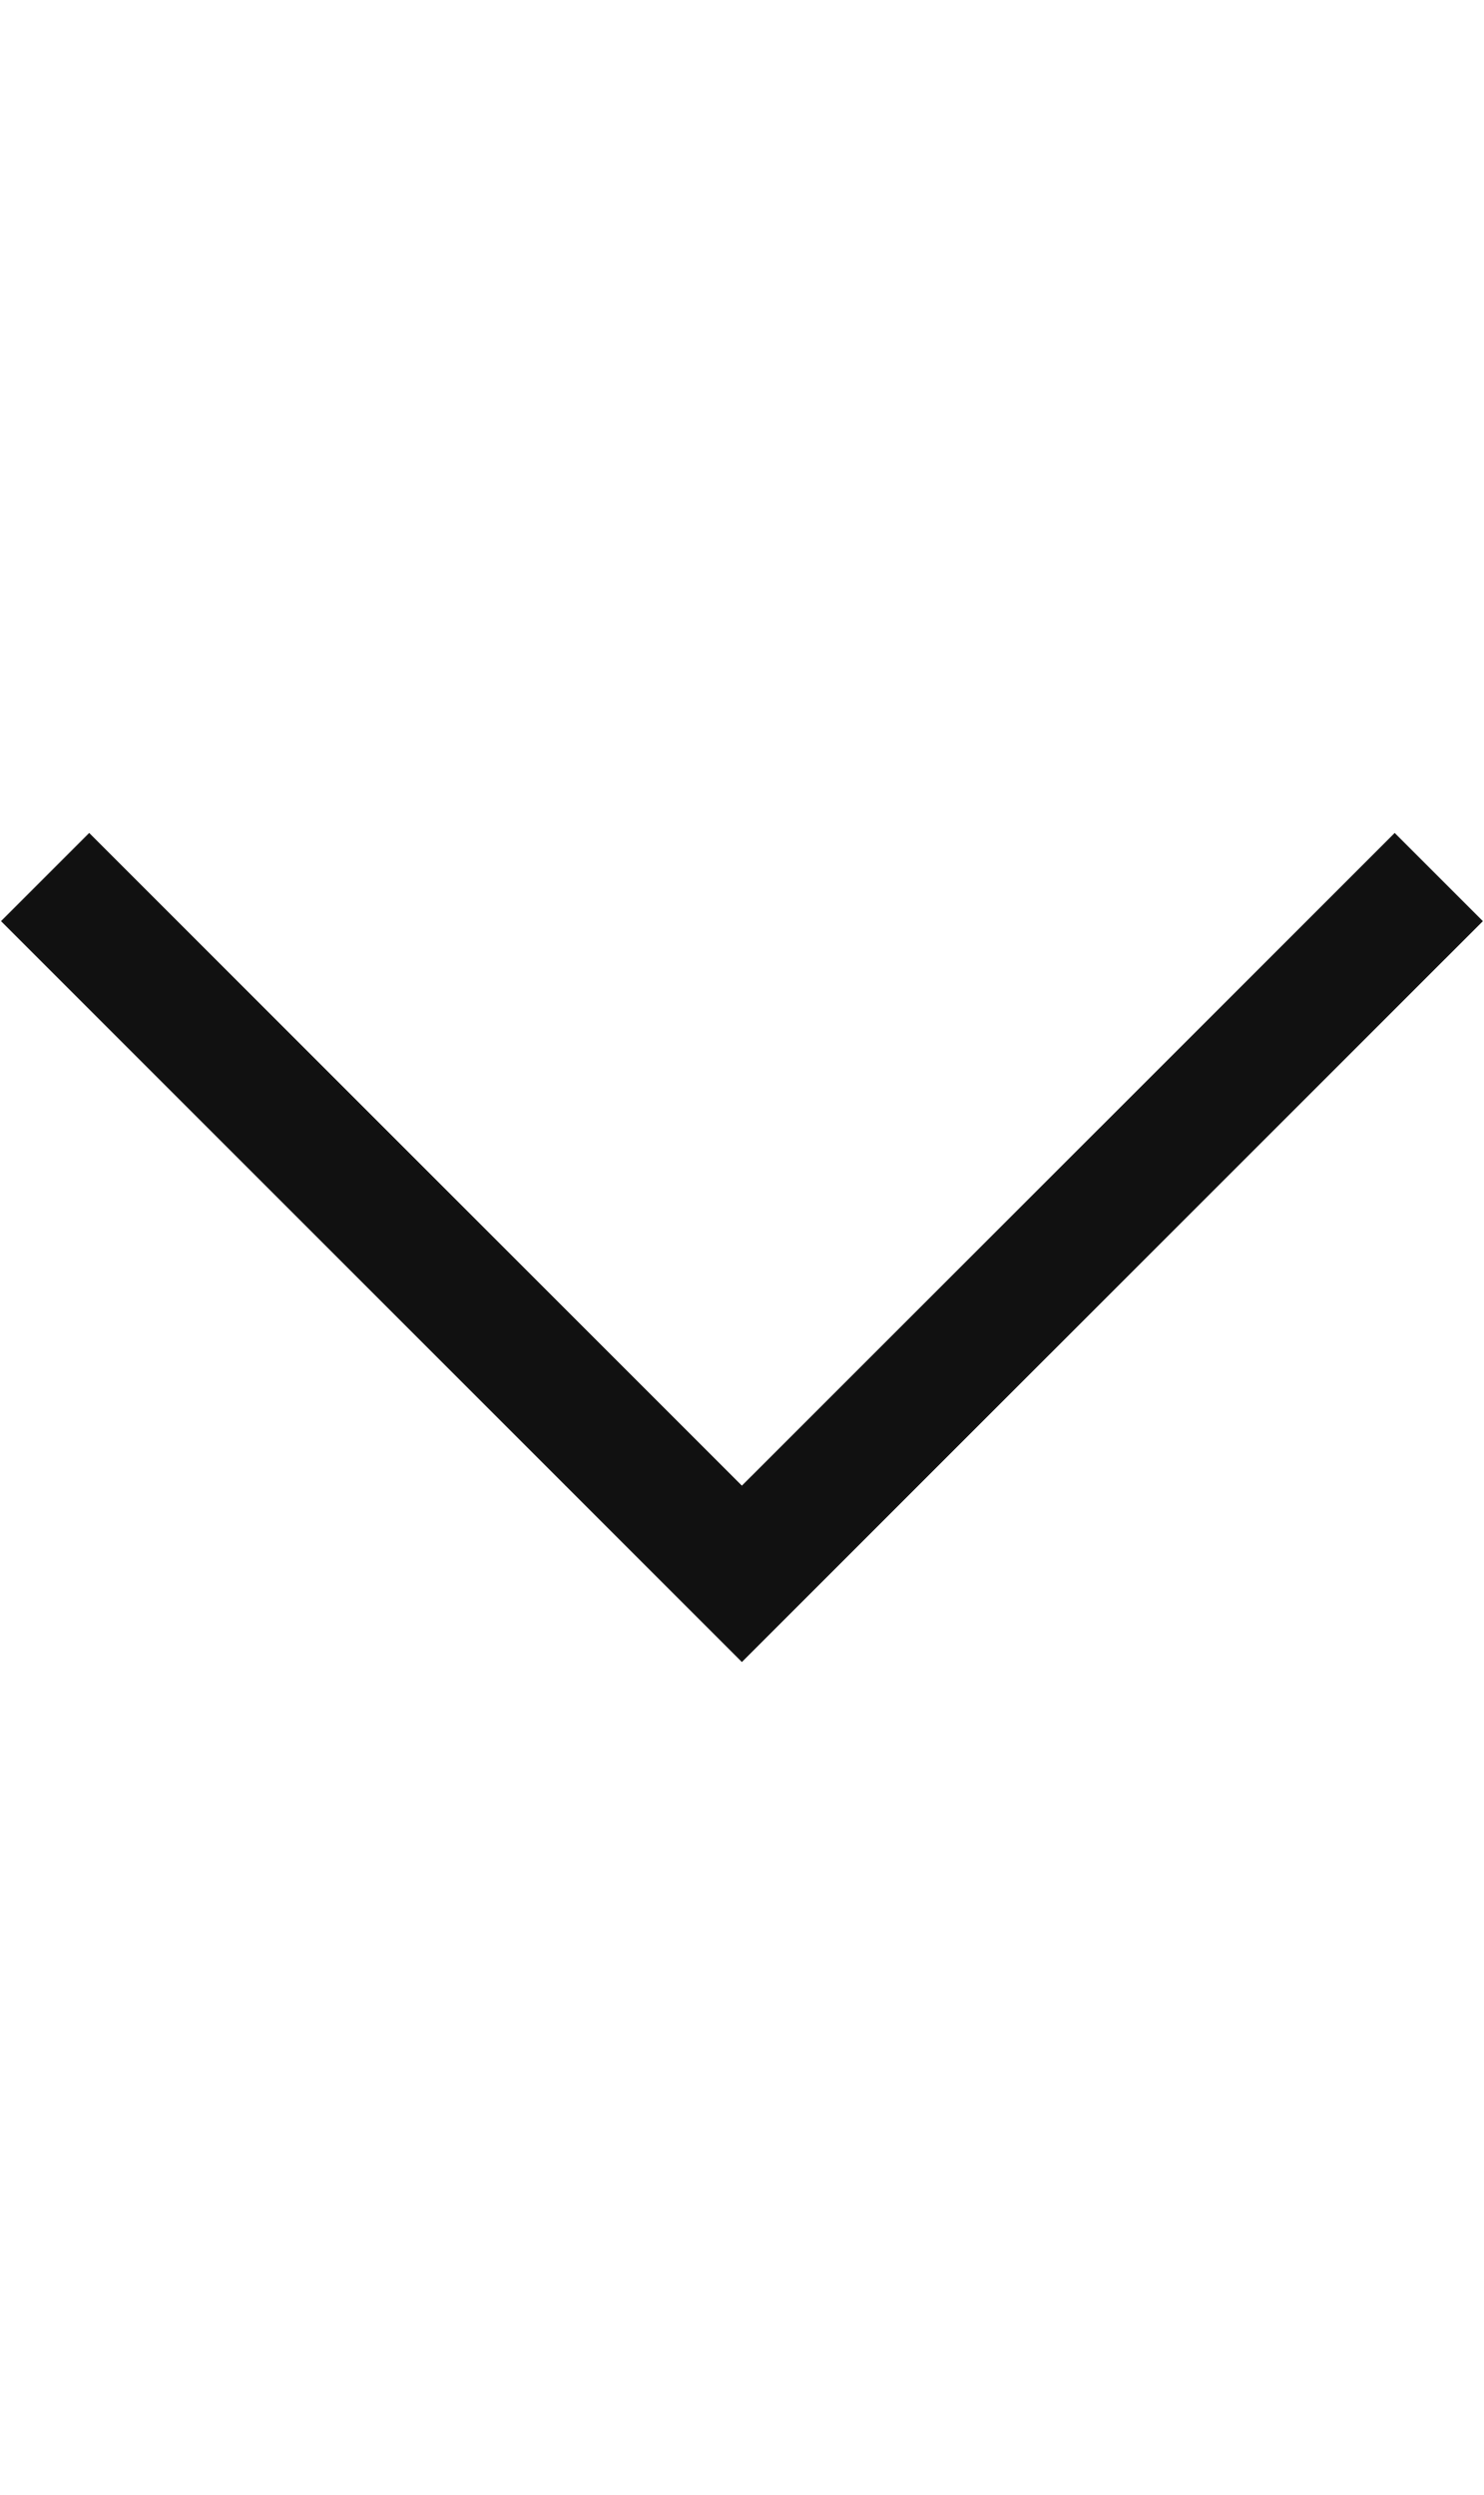
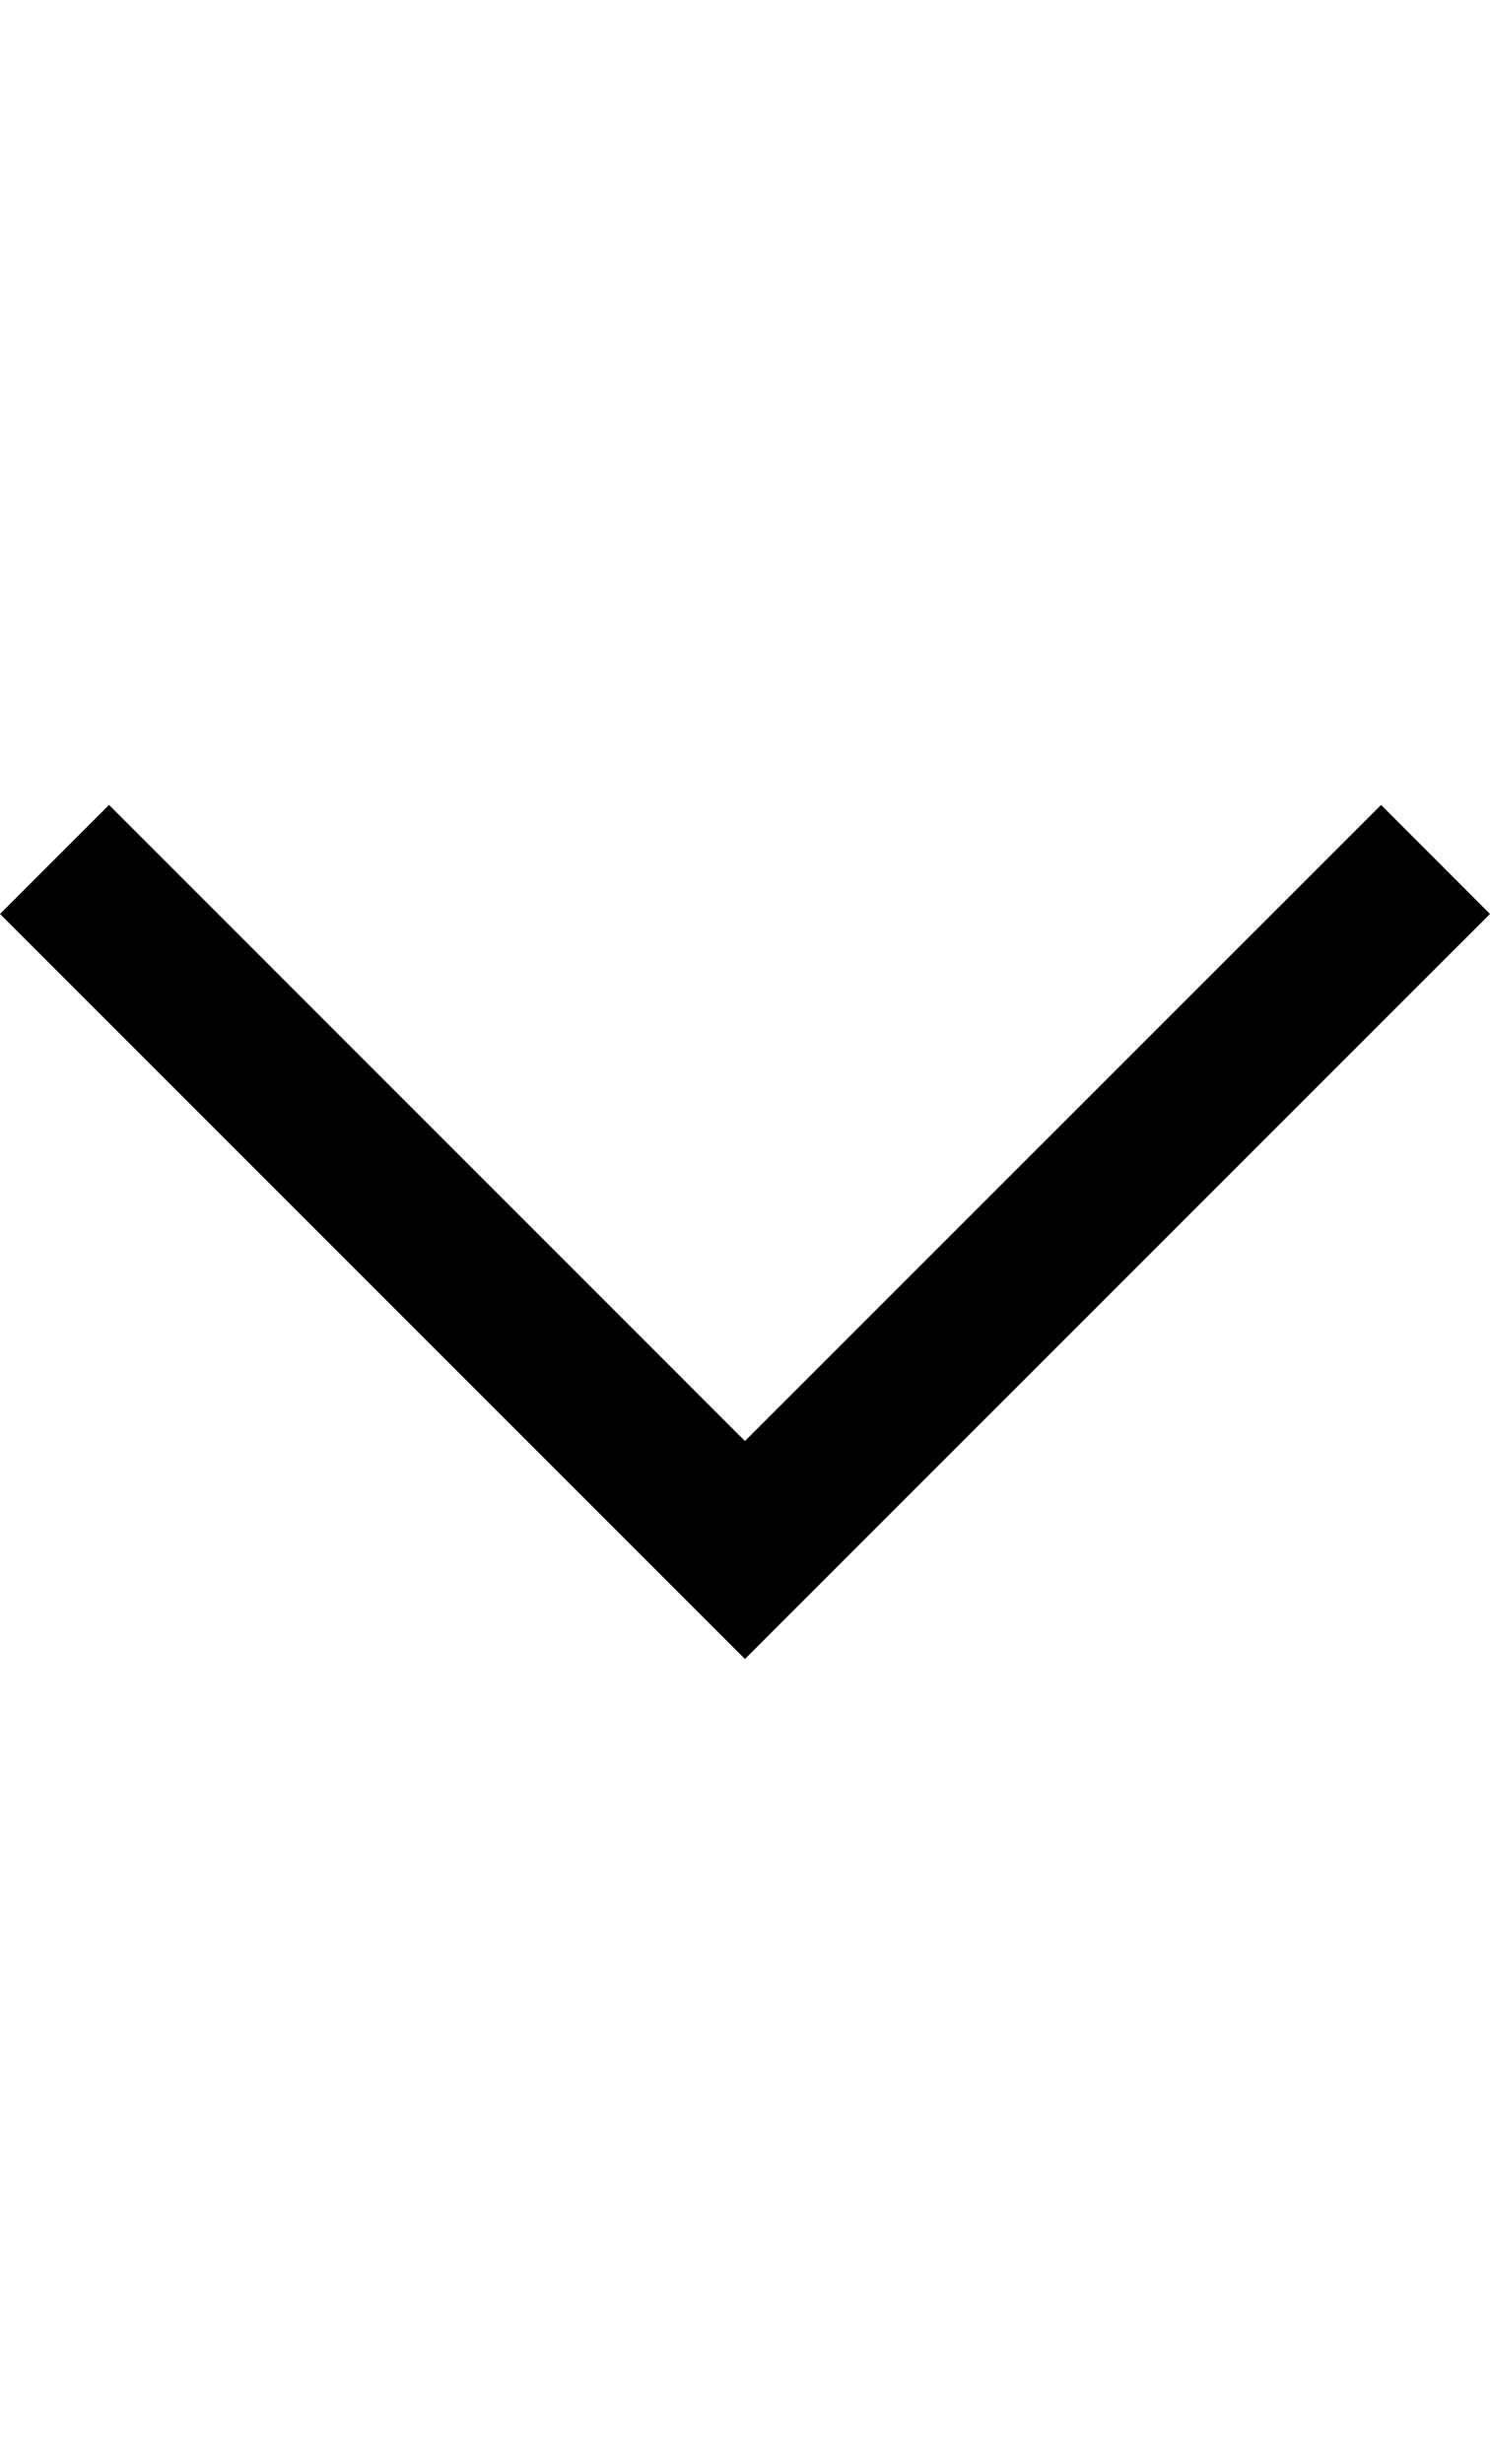
- <svg xmlns="http://www.w3.org/2000/svg" viewBox="0 0 11.891 20">
-   <defs>
-     <style>.cls-1{fill:#111;}</style>
-   </defs>
-   <g id="Schrift">
-     <polygon class="cls-1" points="5.947 13.323 0.008 7.384 0.715 6.677 5.947 11.909 11.18 6.677 11.887 7.384 5.947 13.323" />
-   </g>
+ <svg xmlns="http://www.w3.org/2000/svg" version="1.1" id="Layer_1" x="0px" y="0px" viewBox="0 0 14.515 24" style="enable-background:new 0 0 14.515 24;" xml:space="preserve">
+   <polygon points="13.454,7.84 7.257,14.036 1.062,7.84 0,8.902 7.257,16.159 14.515,8.902 " />
</svg>
